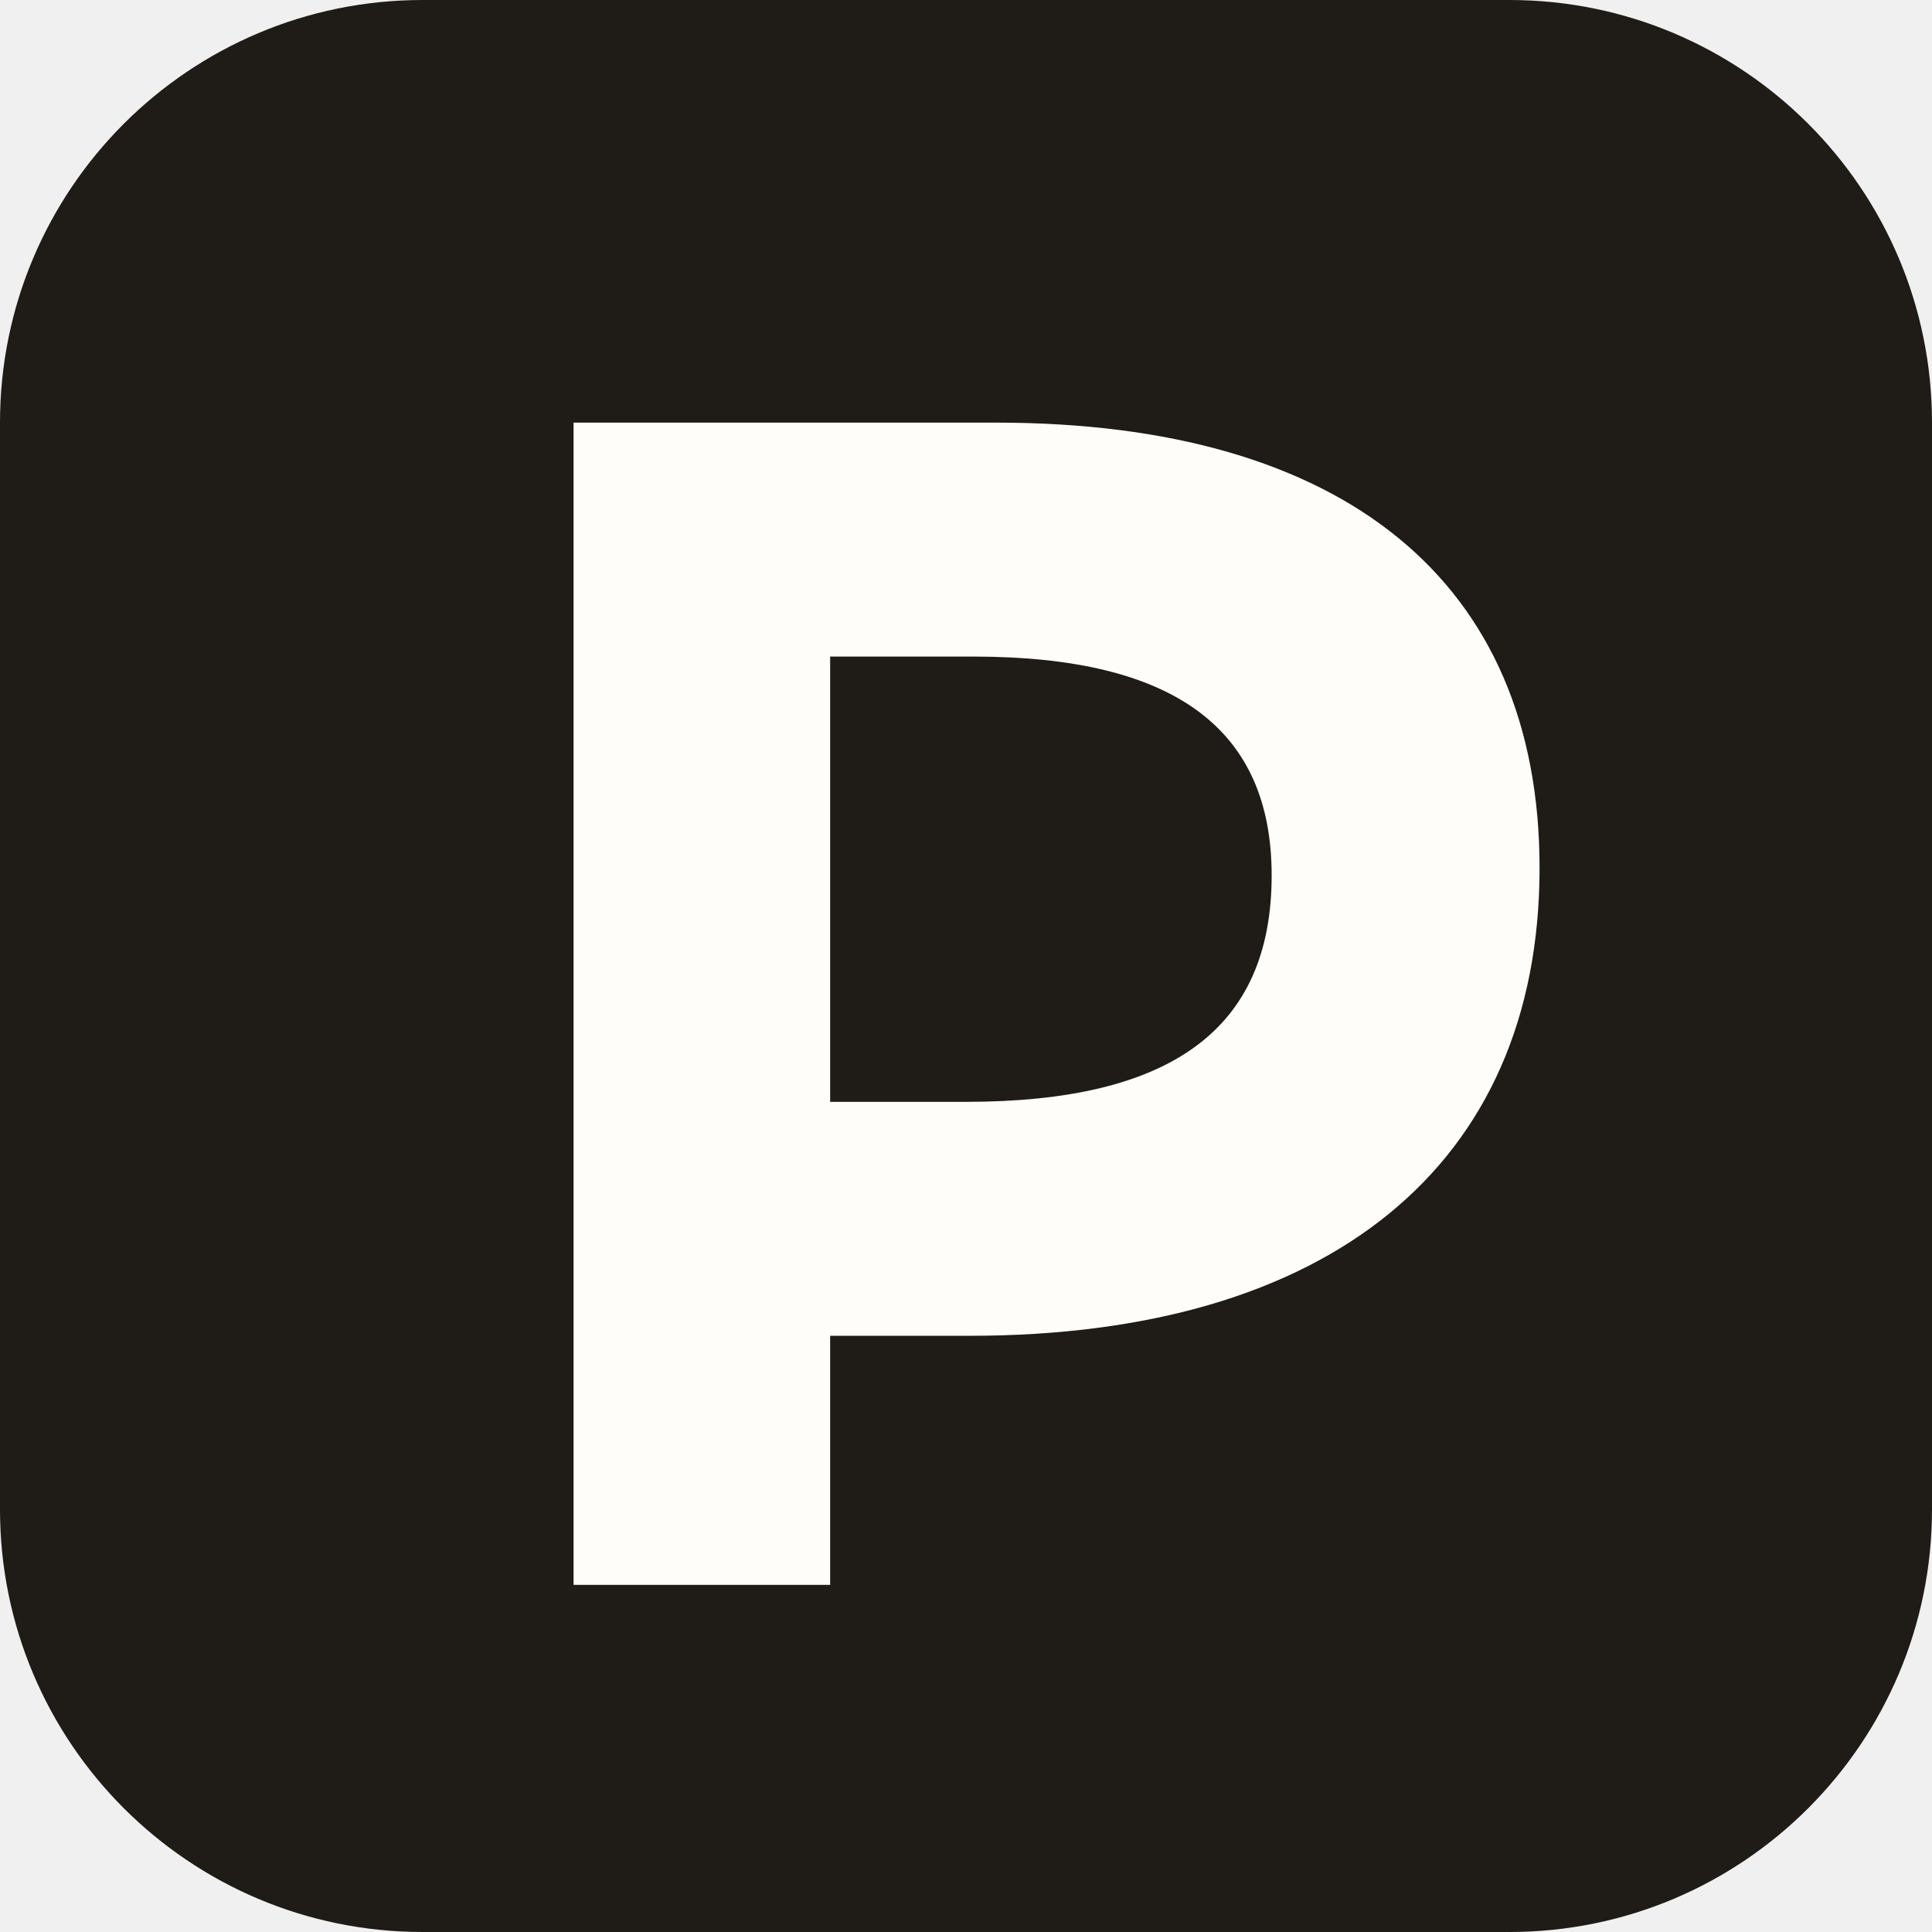
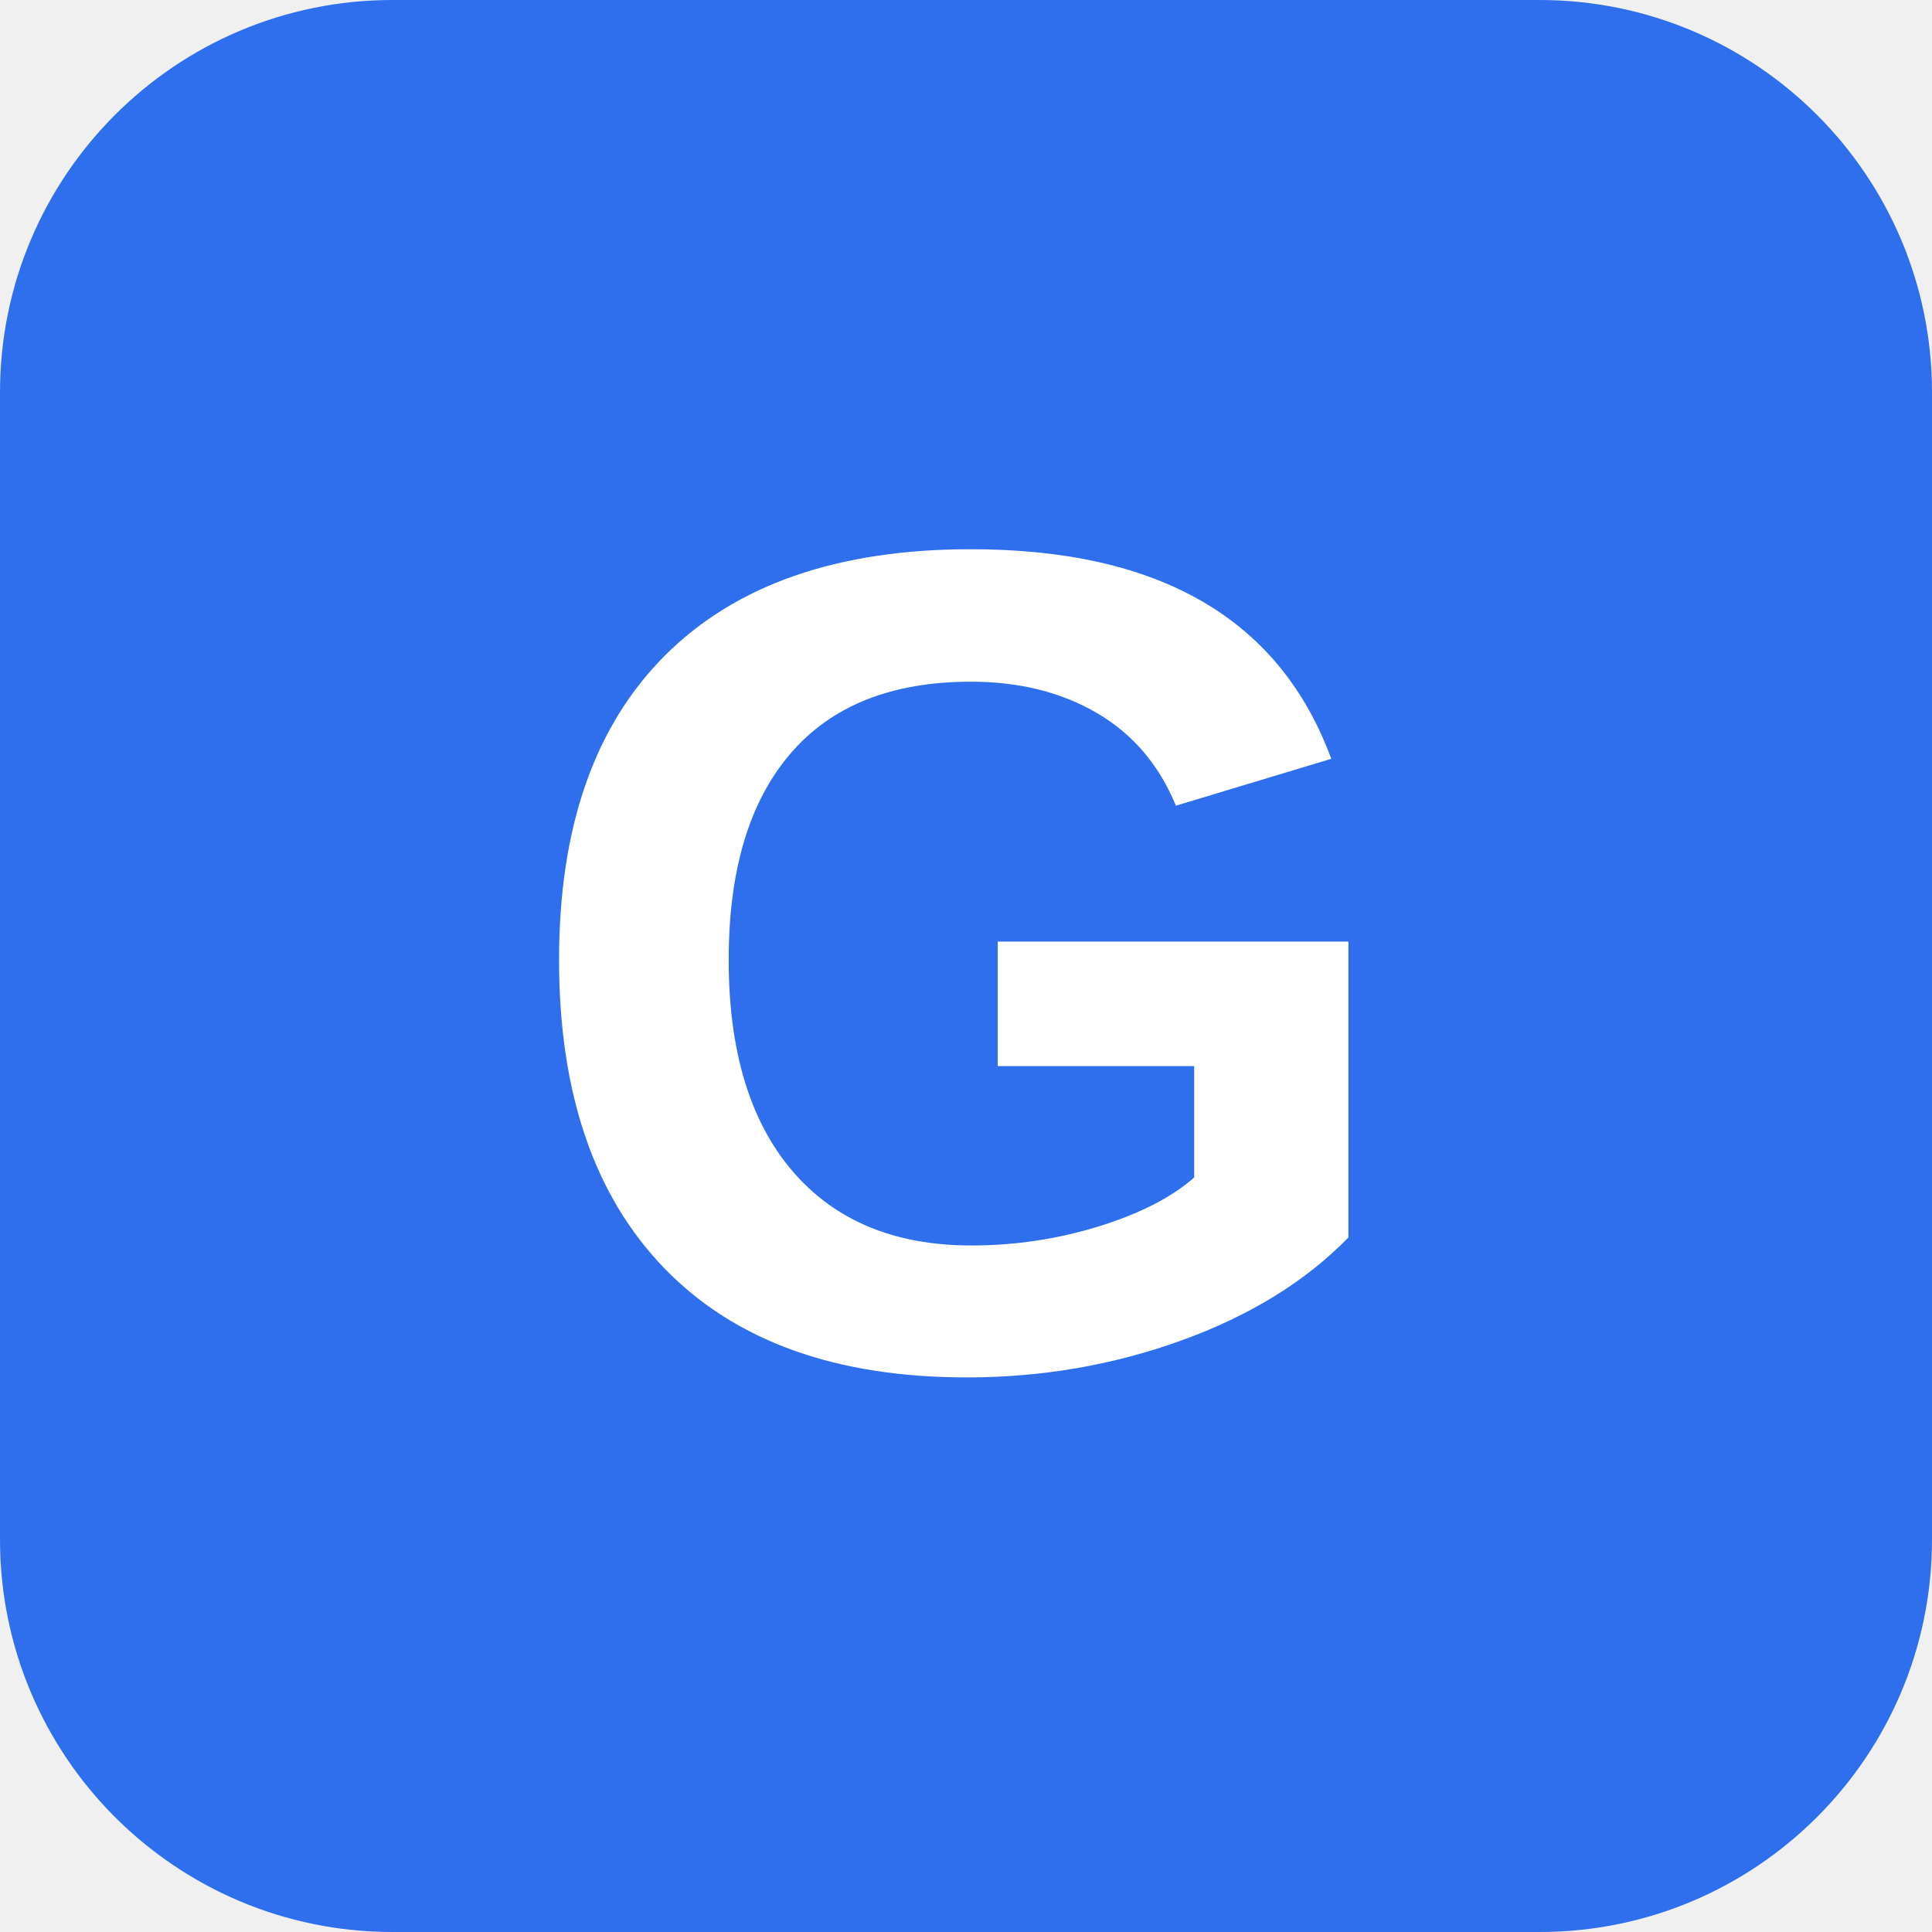
<svg xmlns="http://www.w3.org/2000/svg" viewBox="0 0 512 512">
-   <rect width="512" height="512" rx="112" fill="#1f1b17" />
-   <path fill="#fffdf9" d="M152 112h112c92 0 144 42 144 118 0 79-56 124-151 124h-37v66h-68V112Zm68 62v118h36c54 0 81-19 81-60 0-39-26-58-79-58h-38Z" />
+   <rect width="512" height="512" rx="104" fill="#2f6fed" />
+   <text x="256" y="362" fill="#ffffff" font-family="Arial, sans-serif" font-size="310" font-weight="800" text-anchor="middle">G</text>
</svg>
